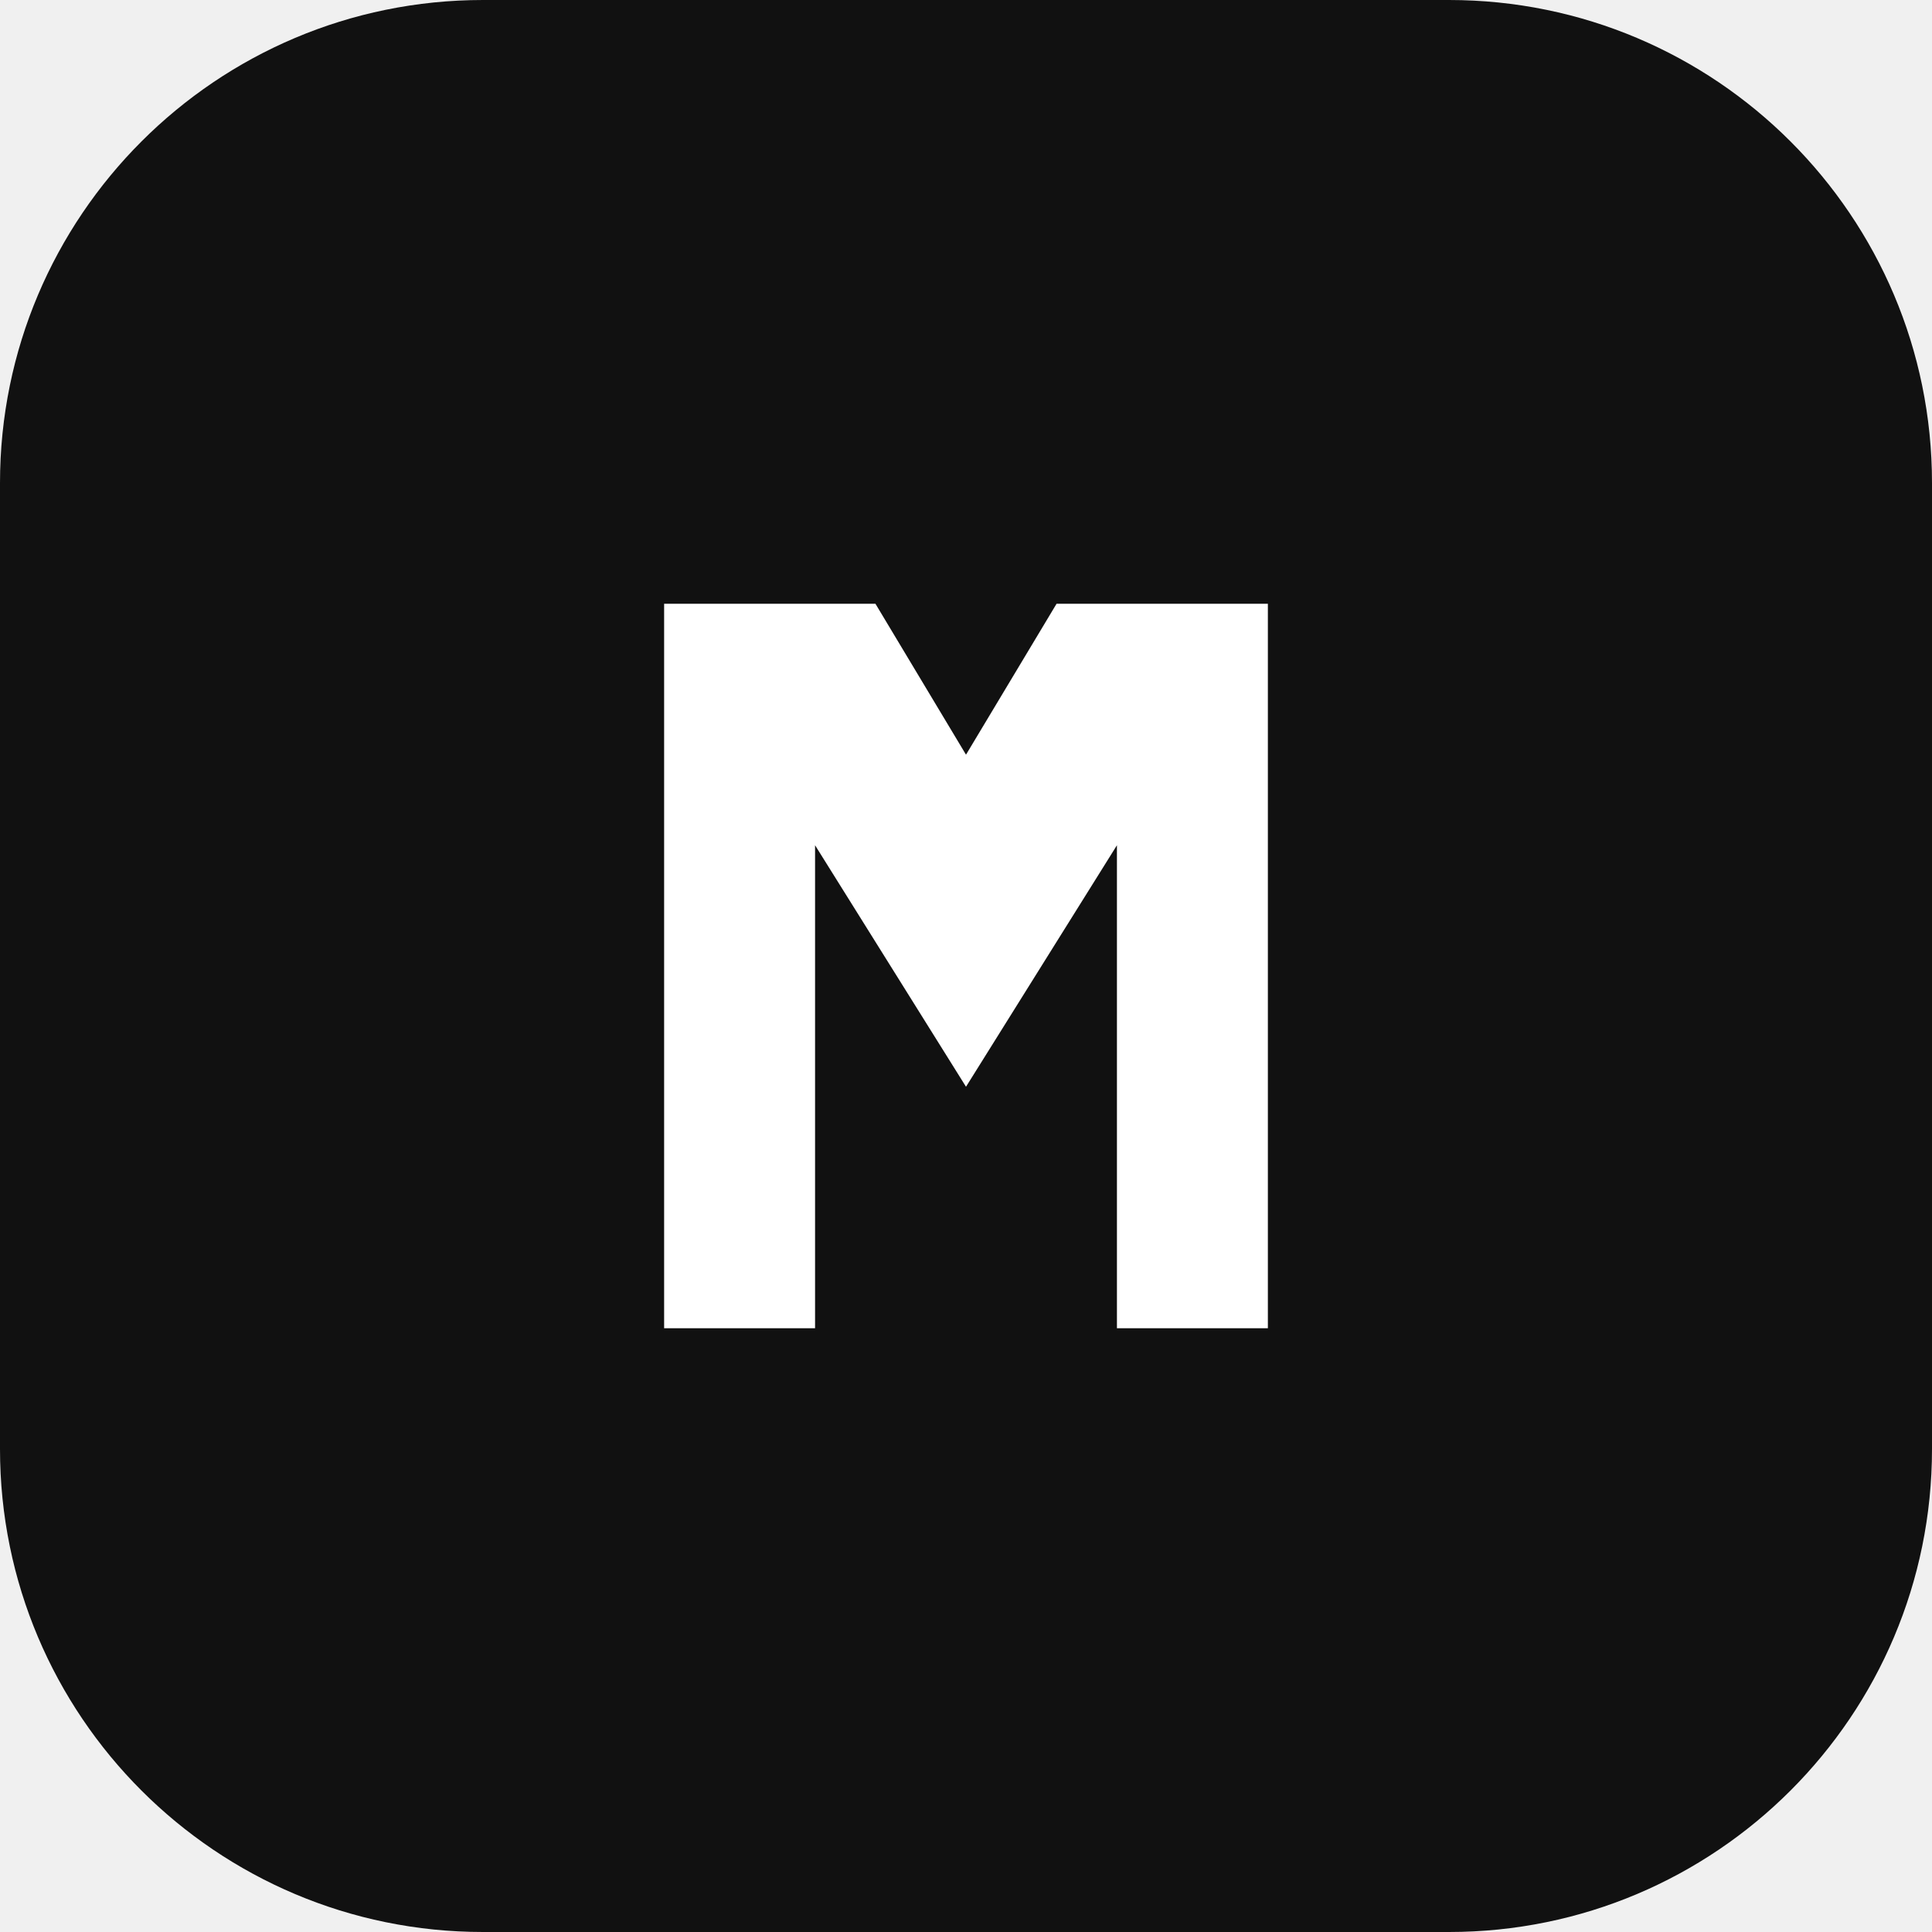
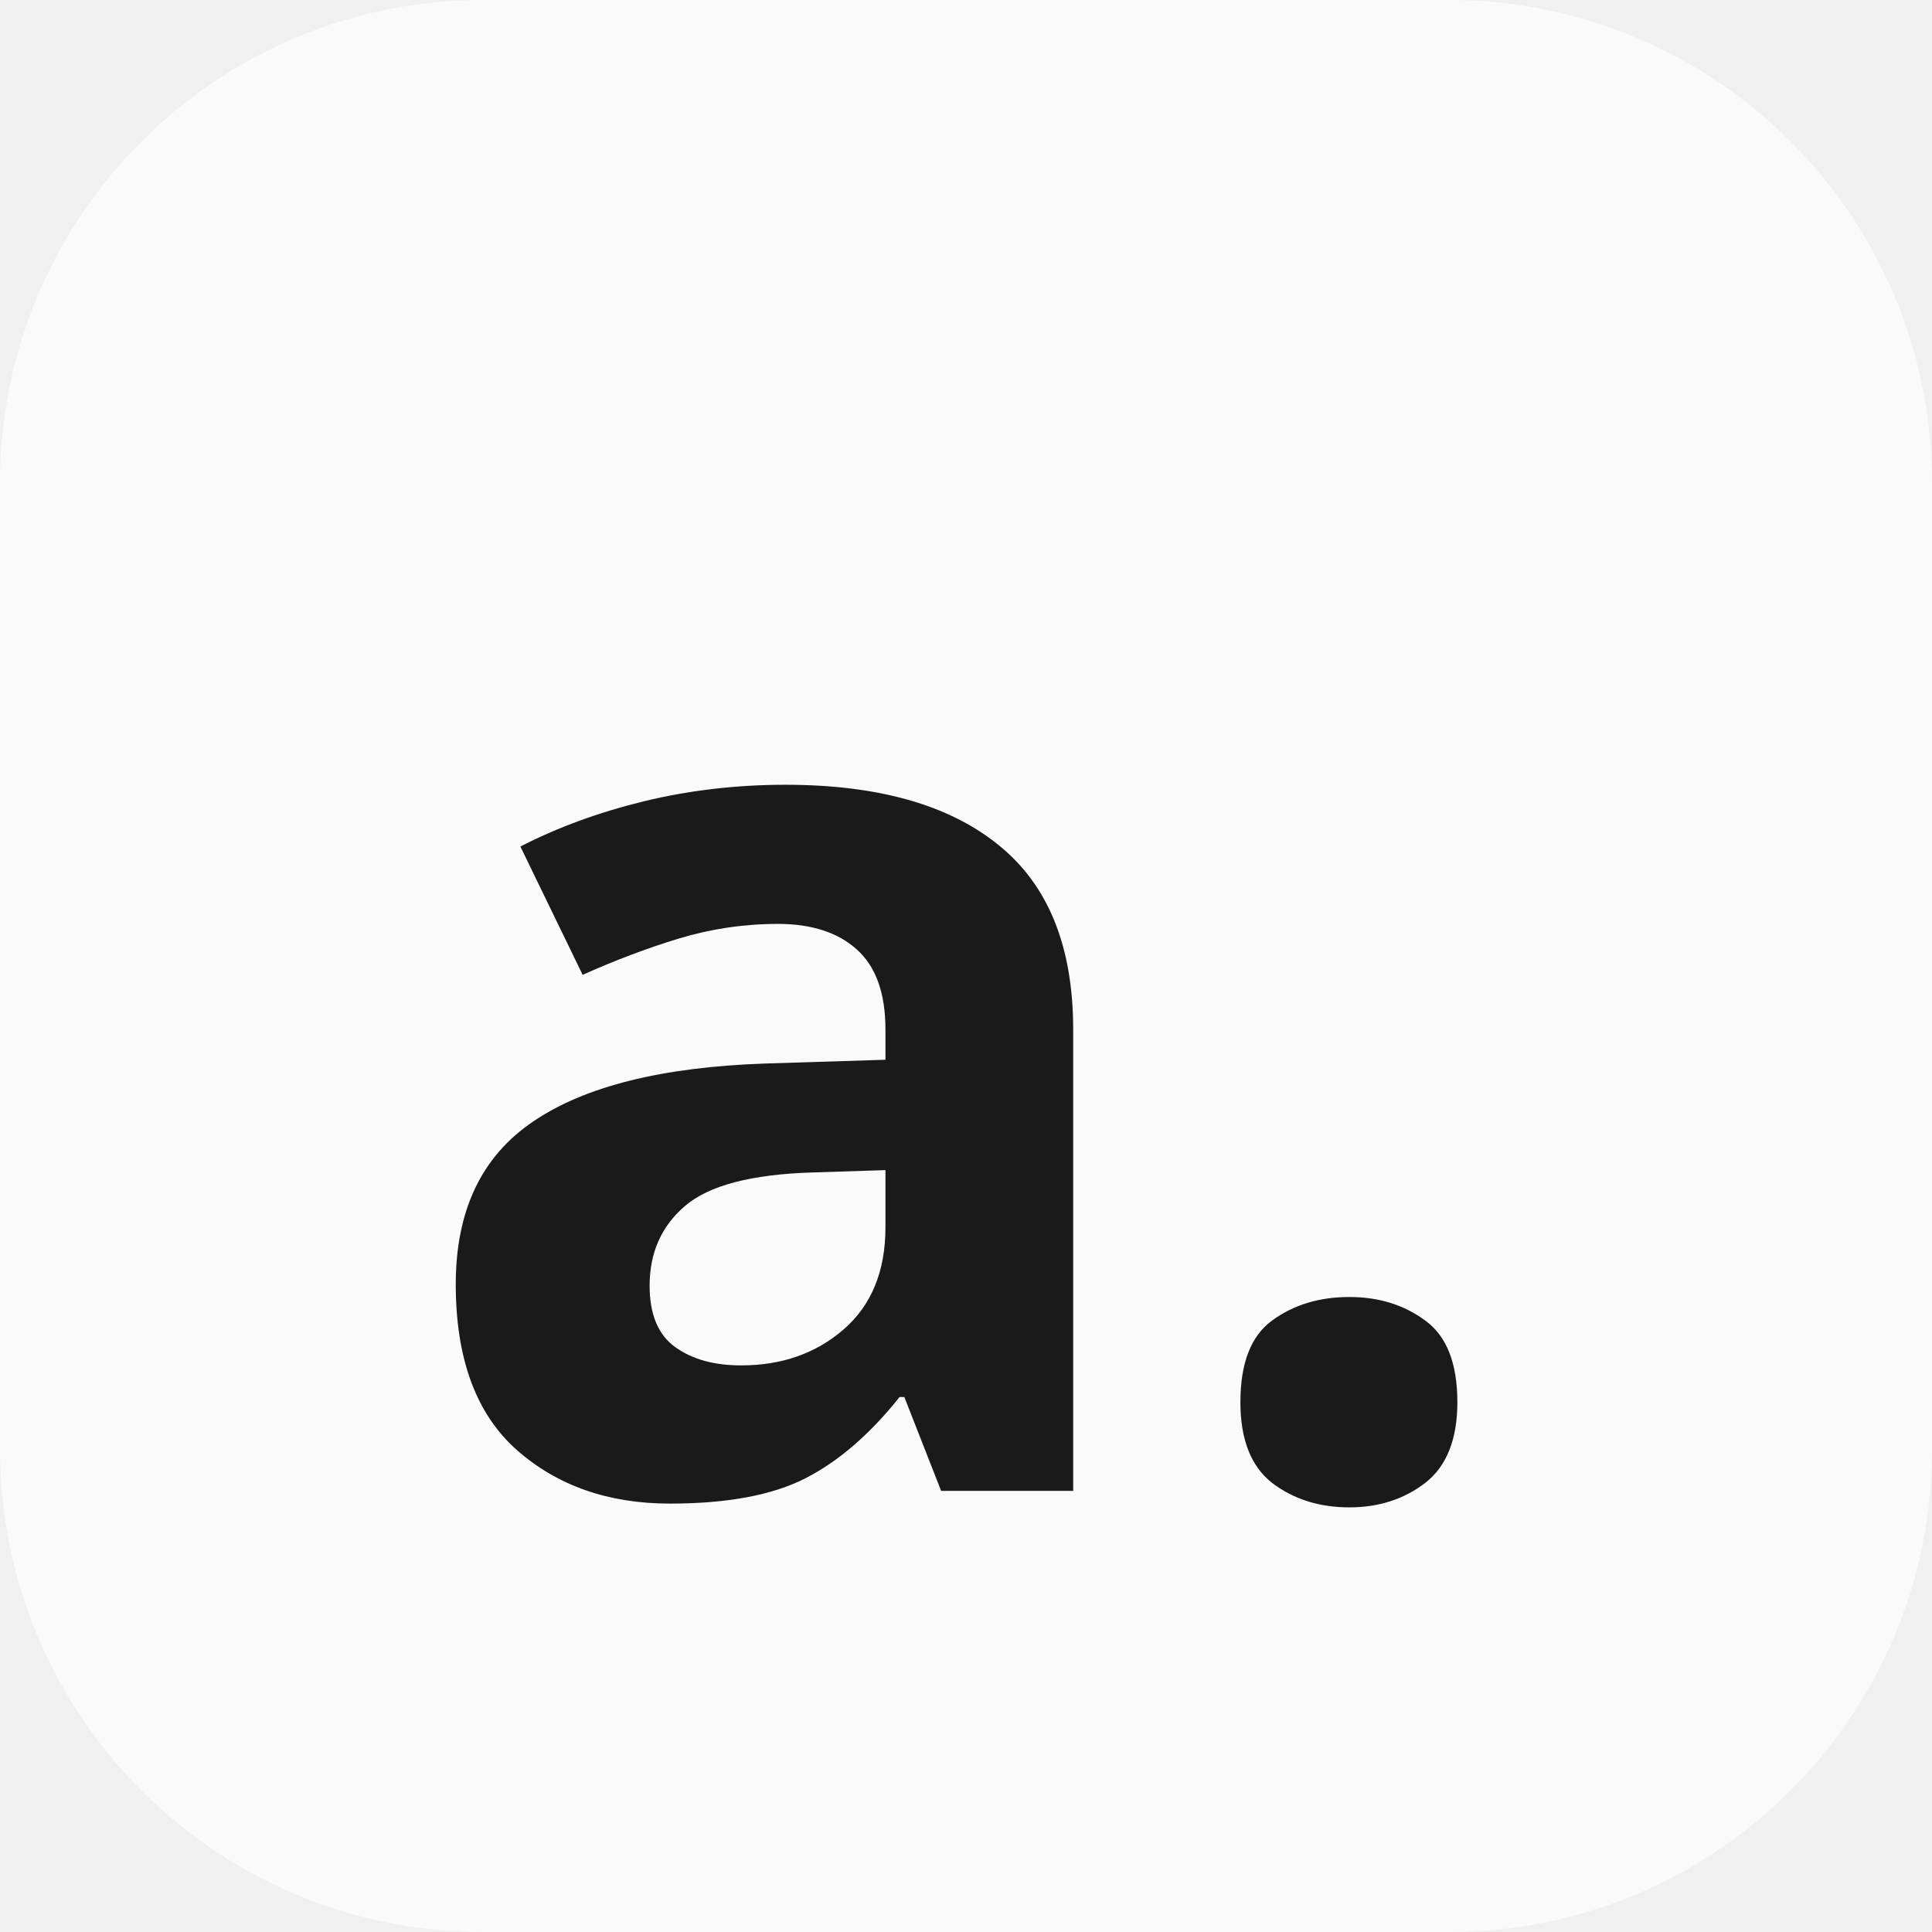
<svg xmlns="http://www.w3.org/2000/svg" width="64" height="64" viewBox="0 0 64 64" fill="none">
-   <rect width="64" height="64" rx="16" fill="#111111" />
-   <path d="M22 44V20H29L32 25L35 20H42V44H37V28L32 36L27 28V44H22Z" fill="white" />
+   <rect width="64" height="64" rx="16" fill="#FAFAFA" />
+   <text x="50%" y="54%" font-family="sans-serif" font-weight="900" font-size="42" text-anchor="middle" dominant-baseline="middle" fill="#1A1A1A">a.</text>
</svg>
